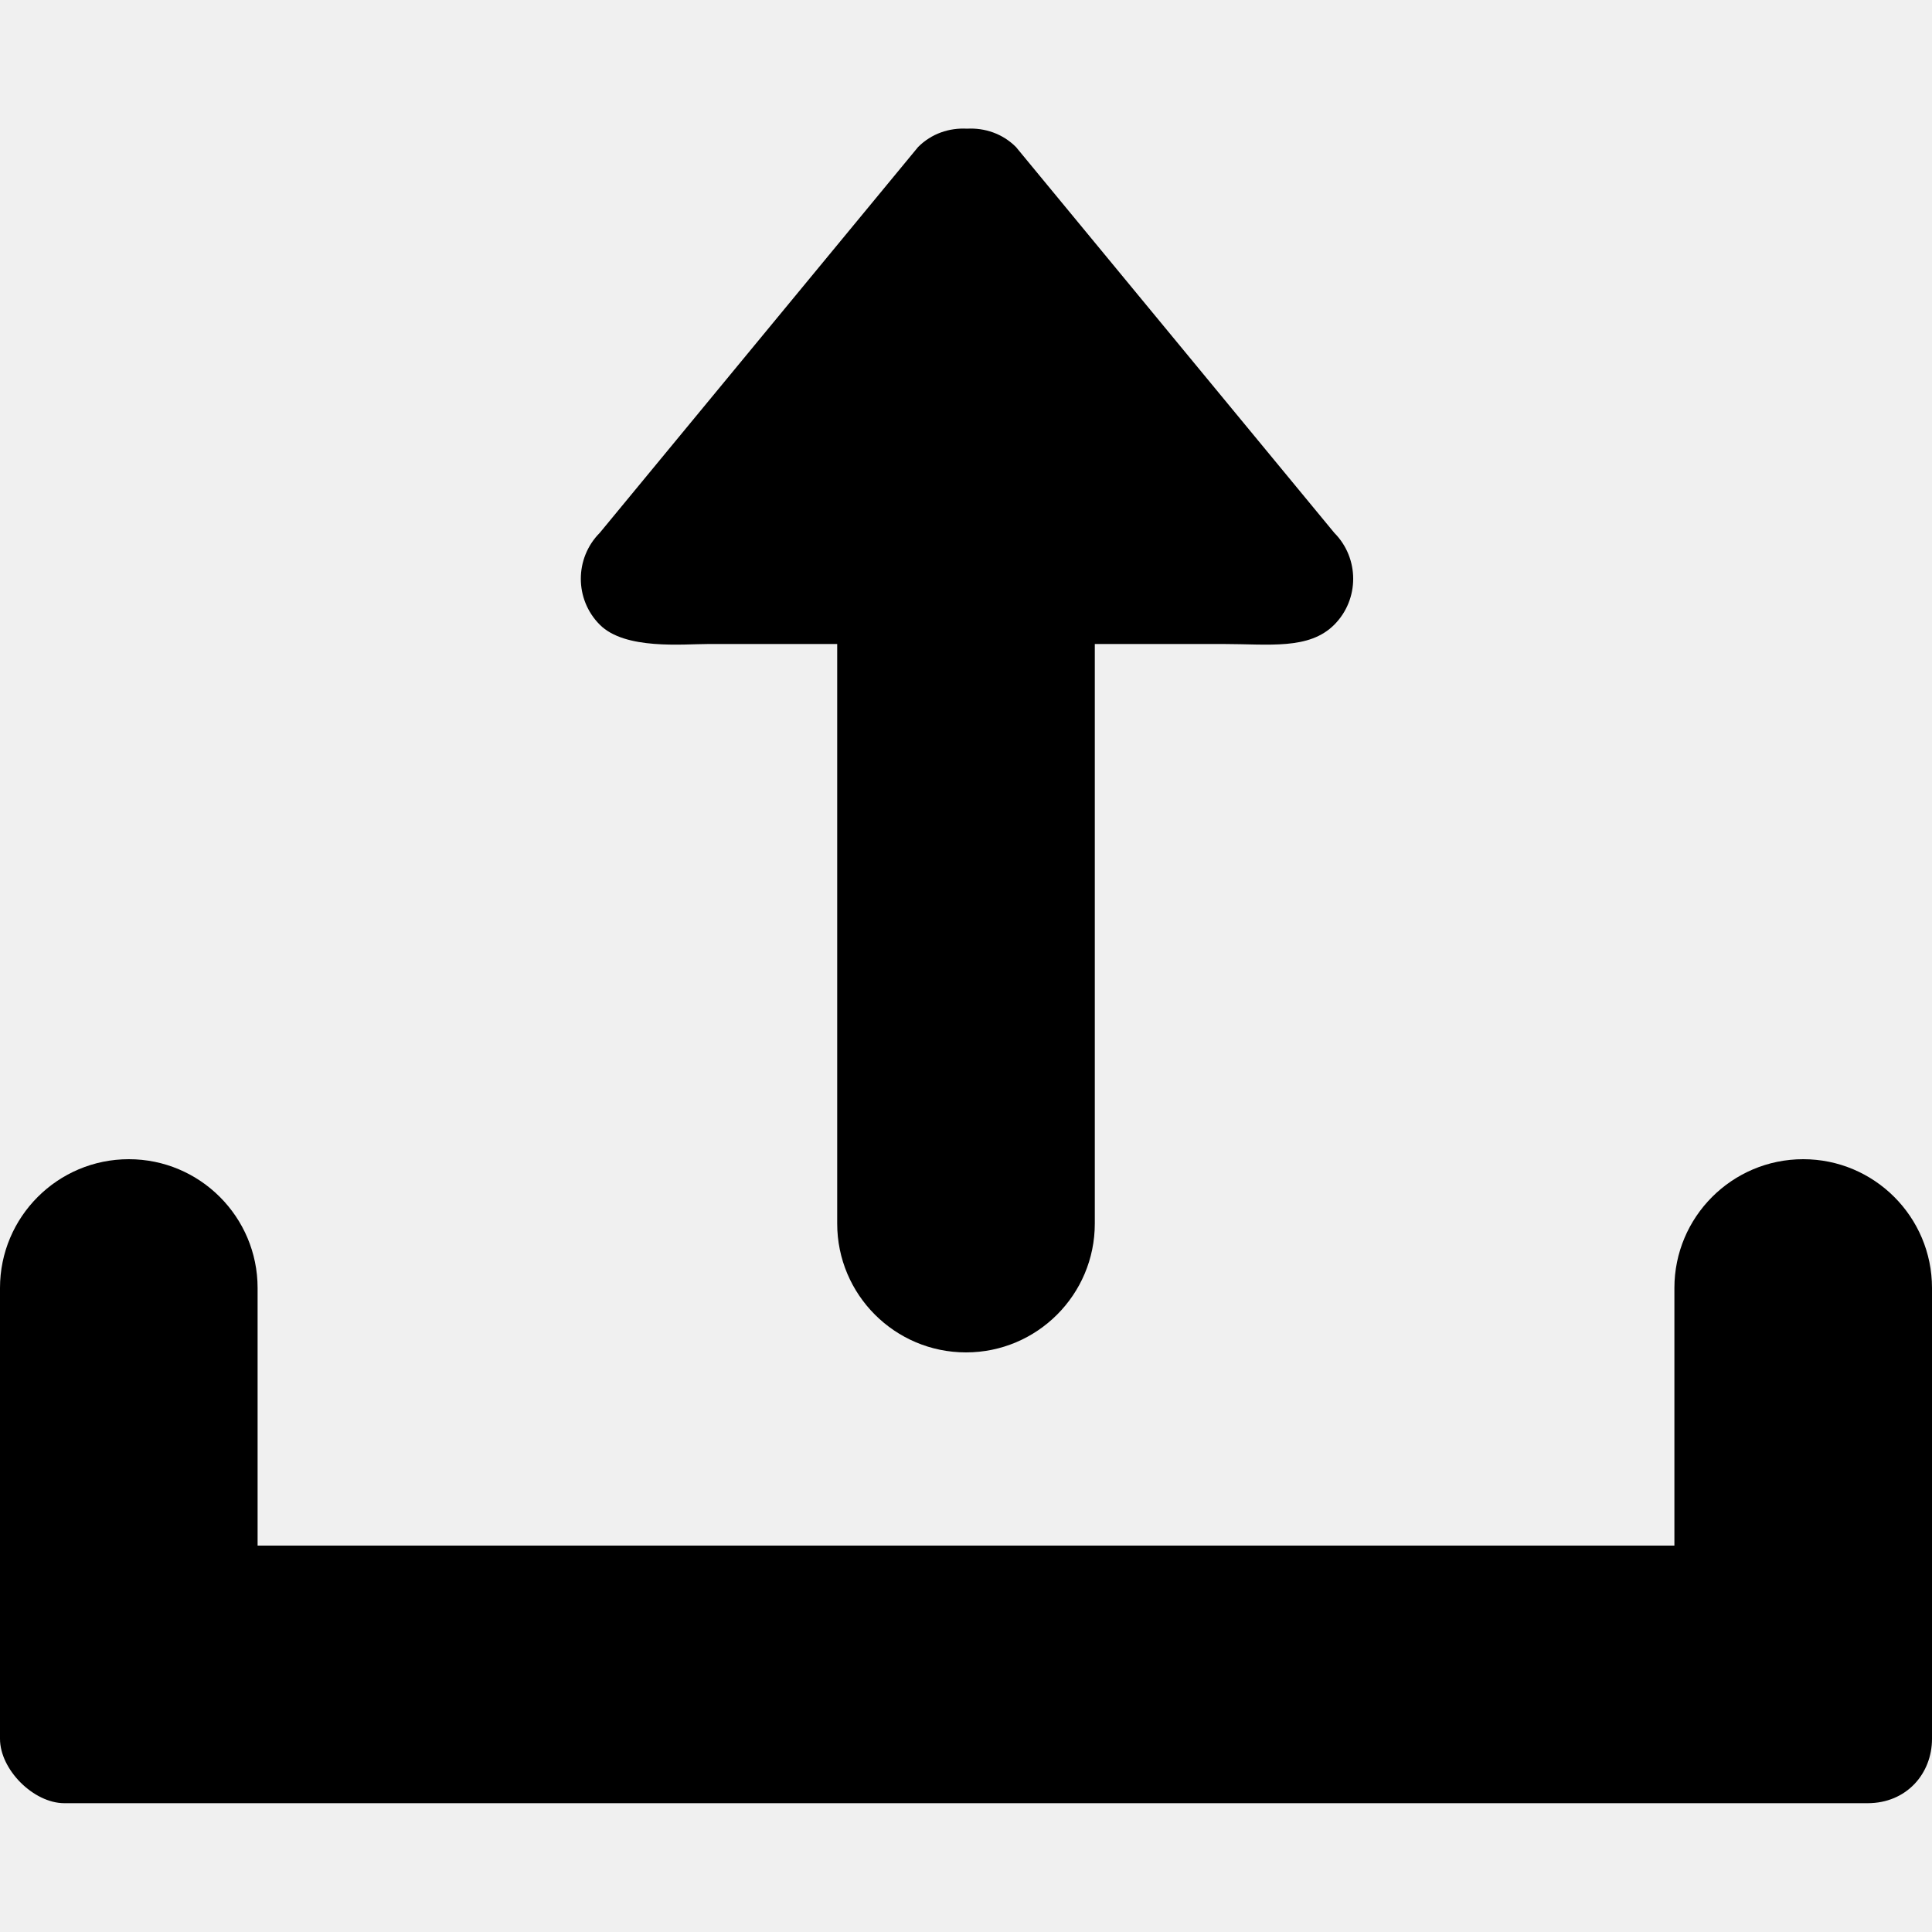
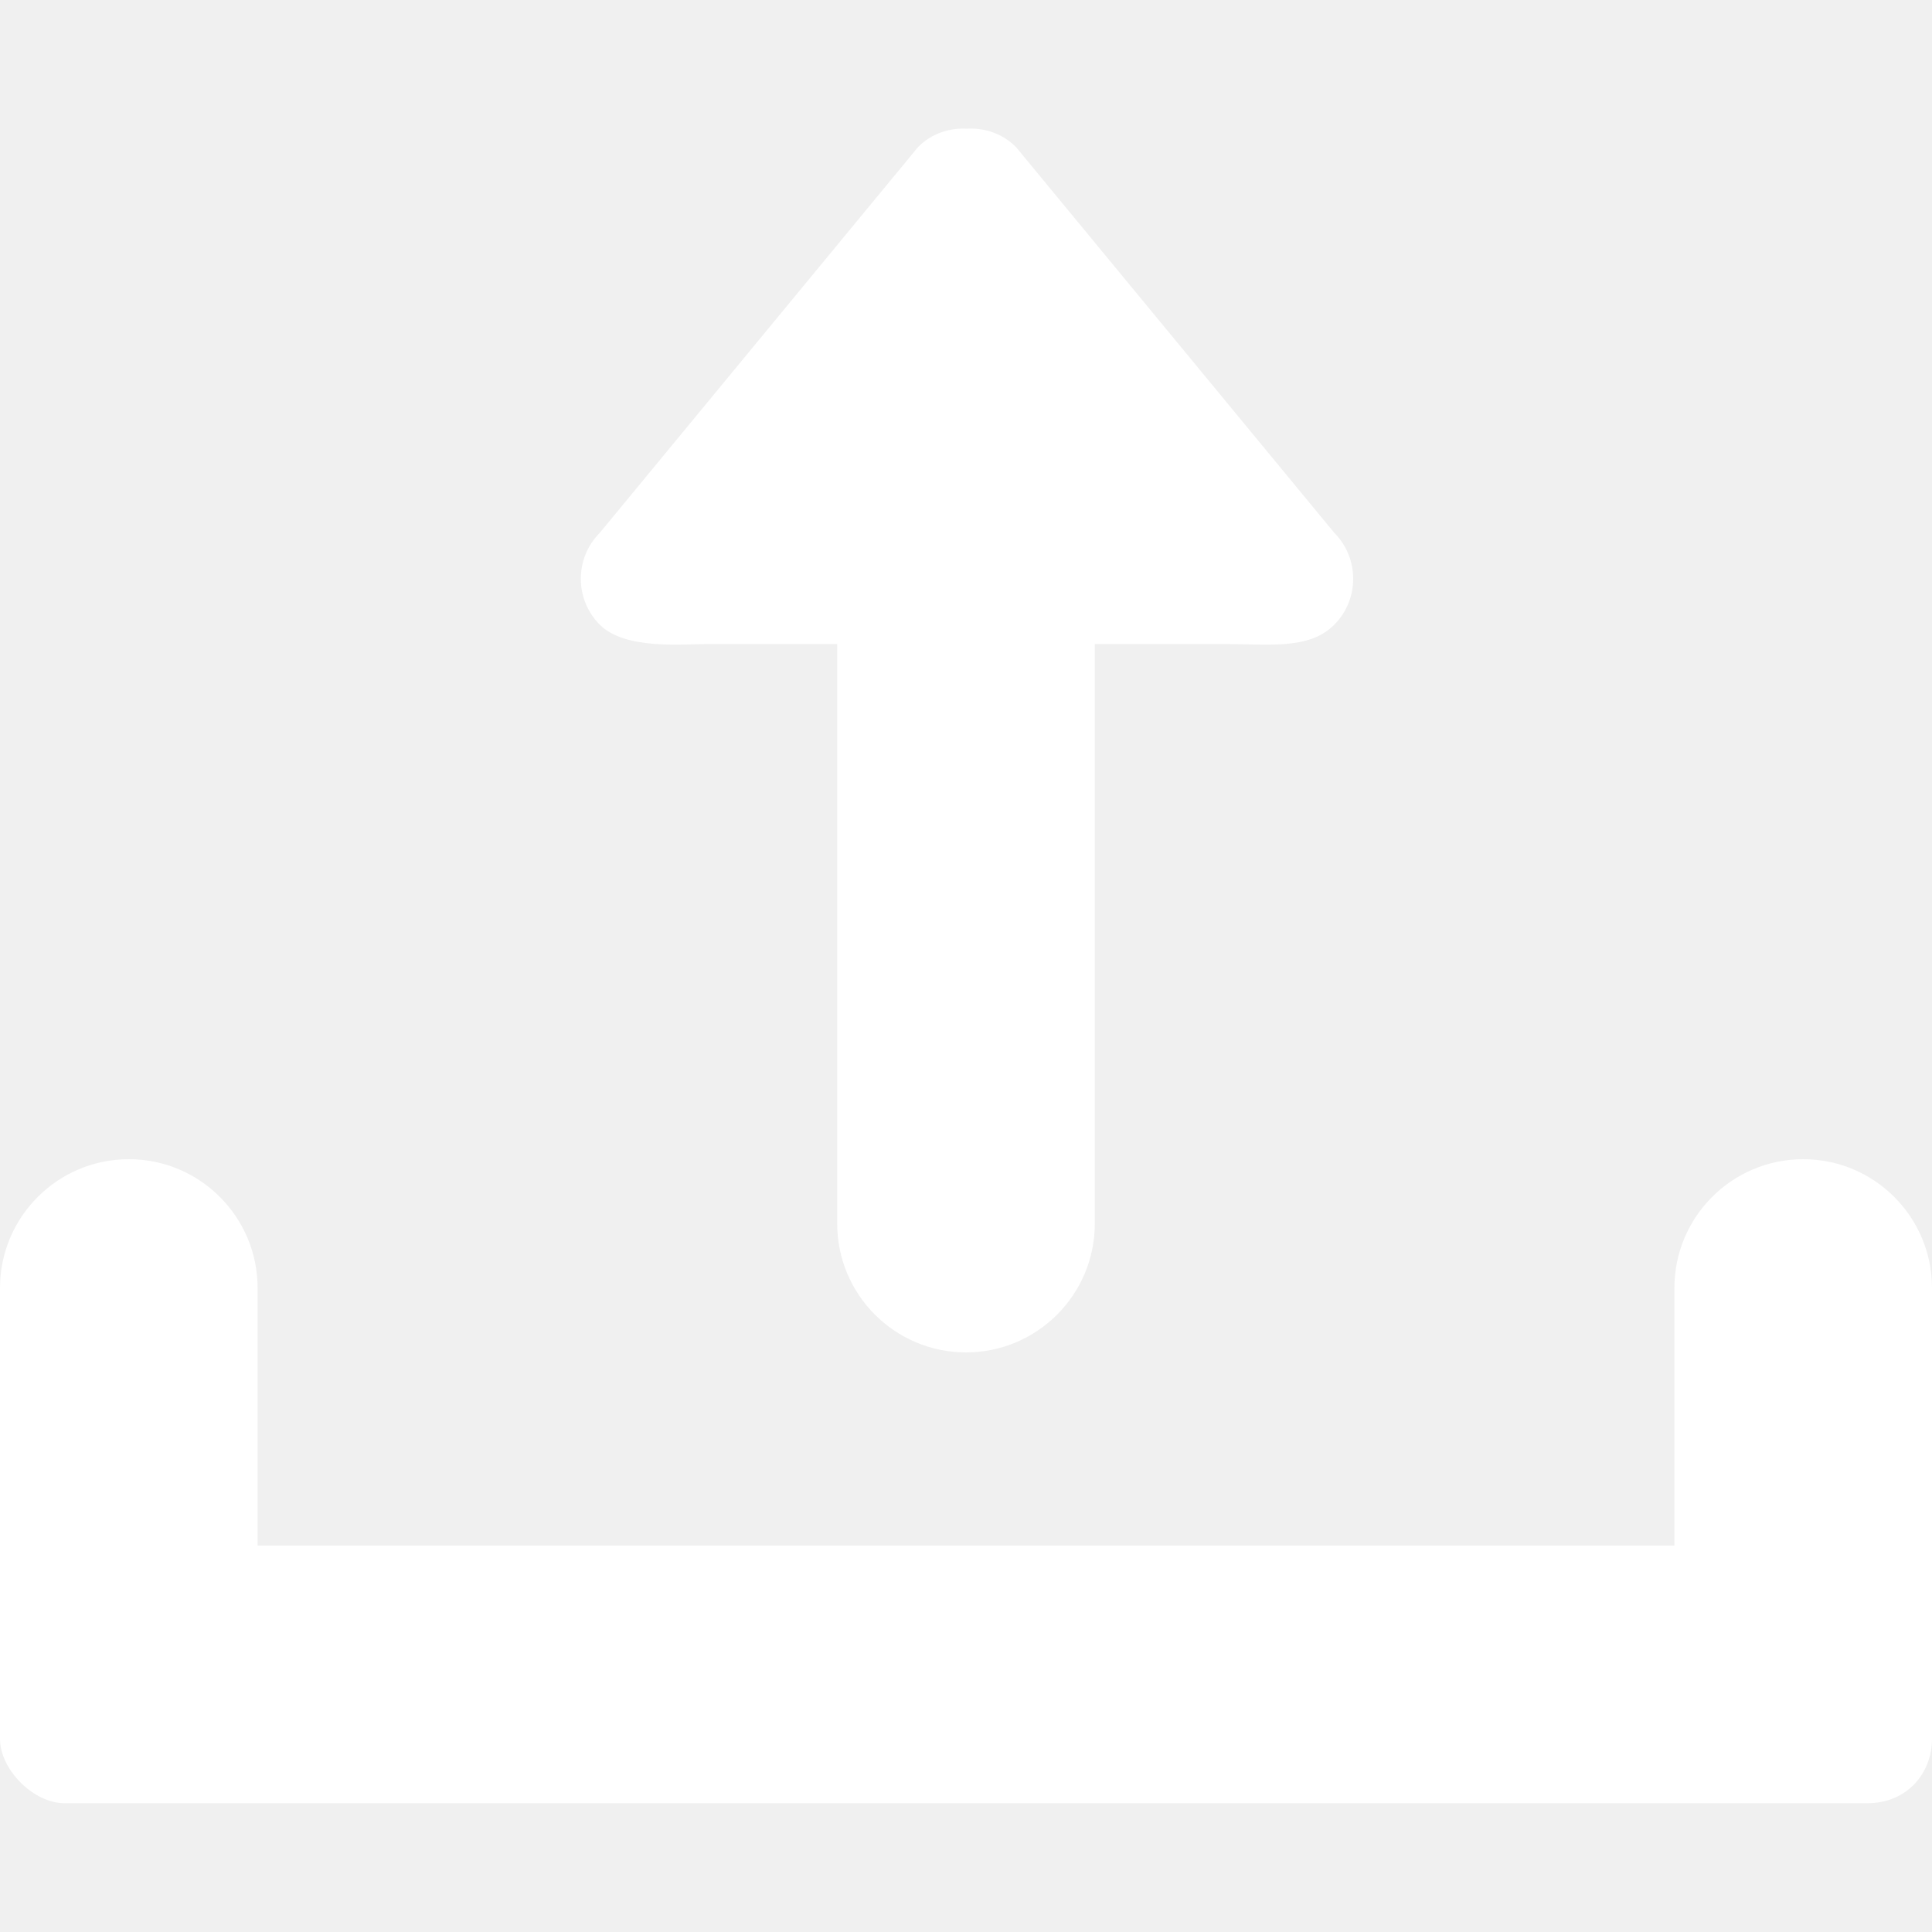
<svg xmlns="http://www.w3.org/2000/svg" width="800px" height="800px" viewBox="0 -2 30 30" version="1.1">
  <defs>

</defs>
  <g id="Page-1" stroke="none" stroke-width="1" fill="none" fill-rule="evenodd">
-     <g id="Icon-Set-Filled" transform="translate(-571, -676)" fill="#000000">
+     <g id="Icon-Set-Filled" transform="translate(-571, -676)" fill="#FFFFFF">
      <path d="M599,692 C597.896,692 597,692.896 597,694 L597,698 L575,698 L575,694 C575,692.896 574.104,692 573,692 C571.896,692 571,692.896 571,694 L571,701 C571,701.479 571.521,702 572,702 L600,702 C600.604,702 601,701.542 601,701 L601,694 C601,692.896 600.104,692 599,692 L599,692 Z M582,684 L584,684 L584,693 C584,694.104 584.896,695 586,695 C587.104,695 588,694.104 588,693 L588,684 L590,684 C590.704,684 591.326,684.095 591.719,683.7 C592.11,683.307 592.11,682.668 591.719,682.274 L586.776,676.283 C586.566,676.073 586.289,675.983 586.016,675.998 C585.742,675.983 585.465,676.073 585.256,676.283 L580.313,682.274 C579.921,682.668 579.921,683.307 580.313,683.7 C580.705,684.095 581.608,684 582,684 L582,684 Z" id="upload">

</path>
    </g>
  </g>
</svg>
